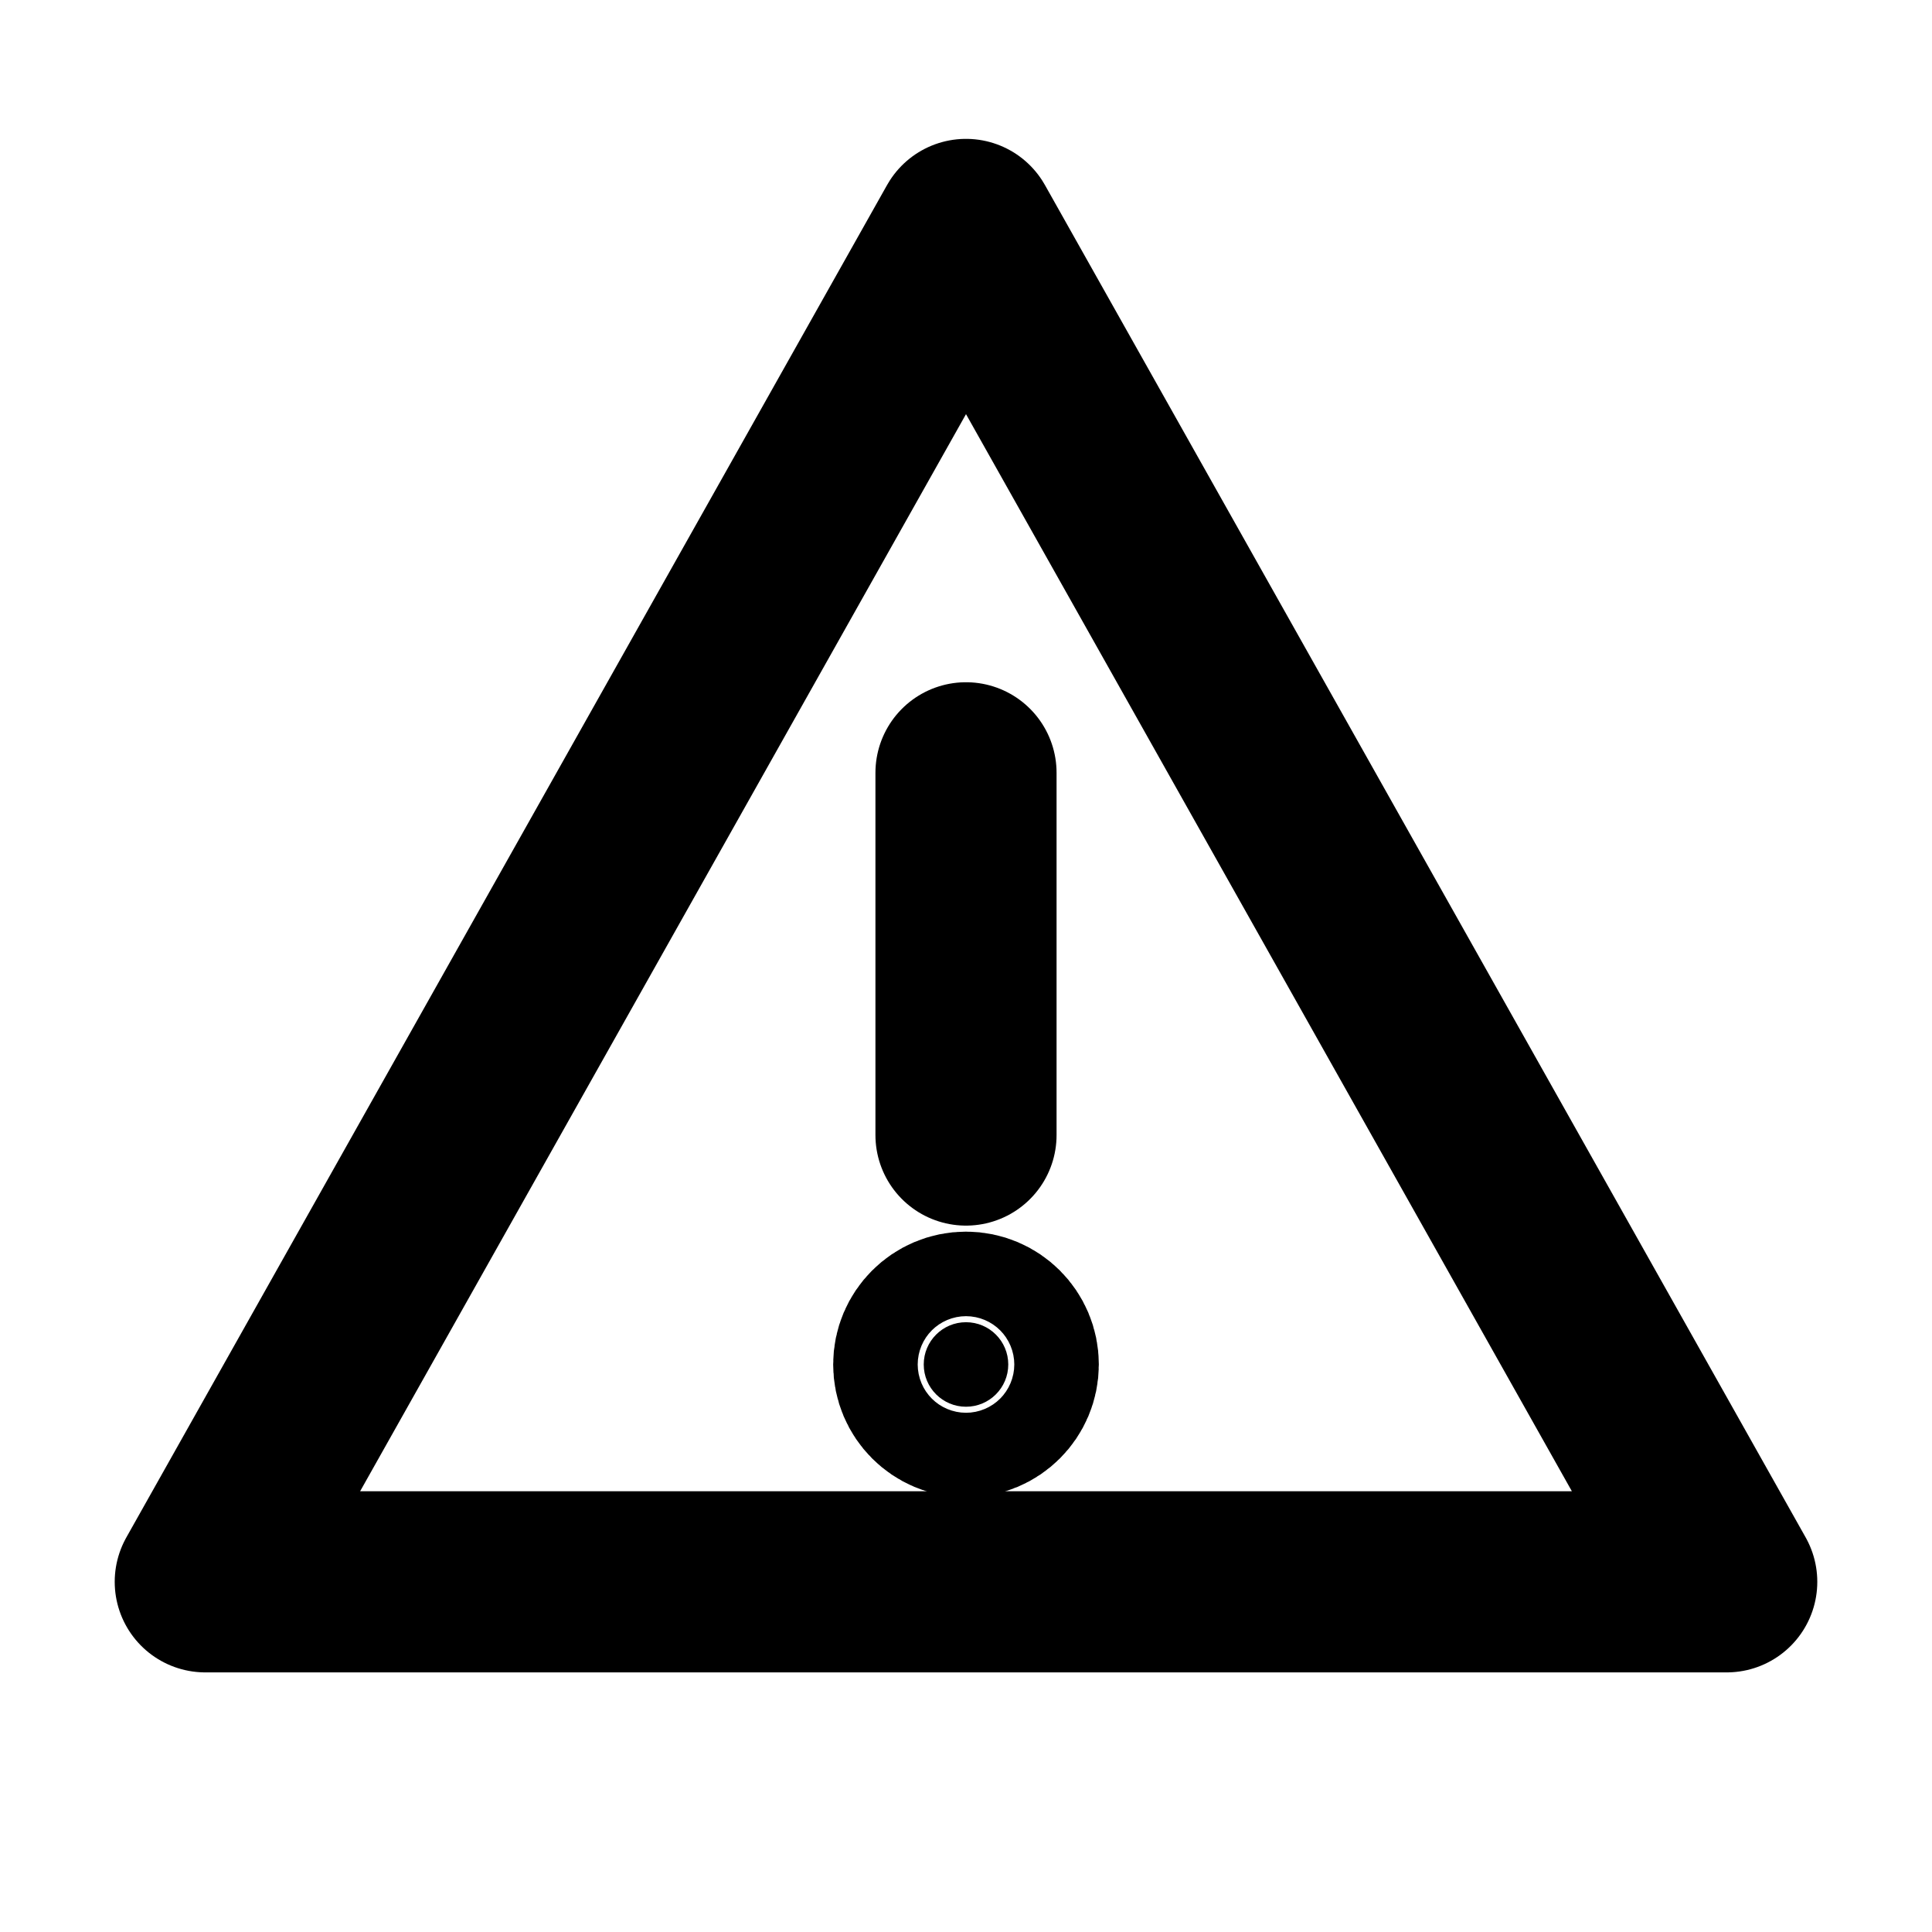
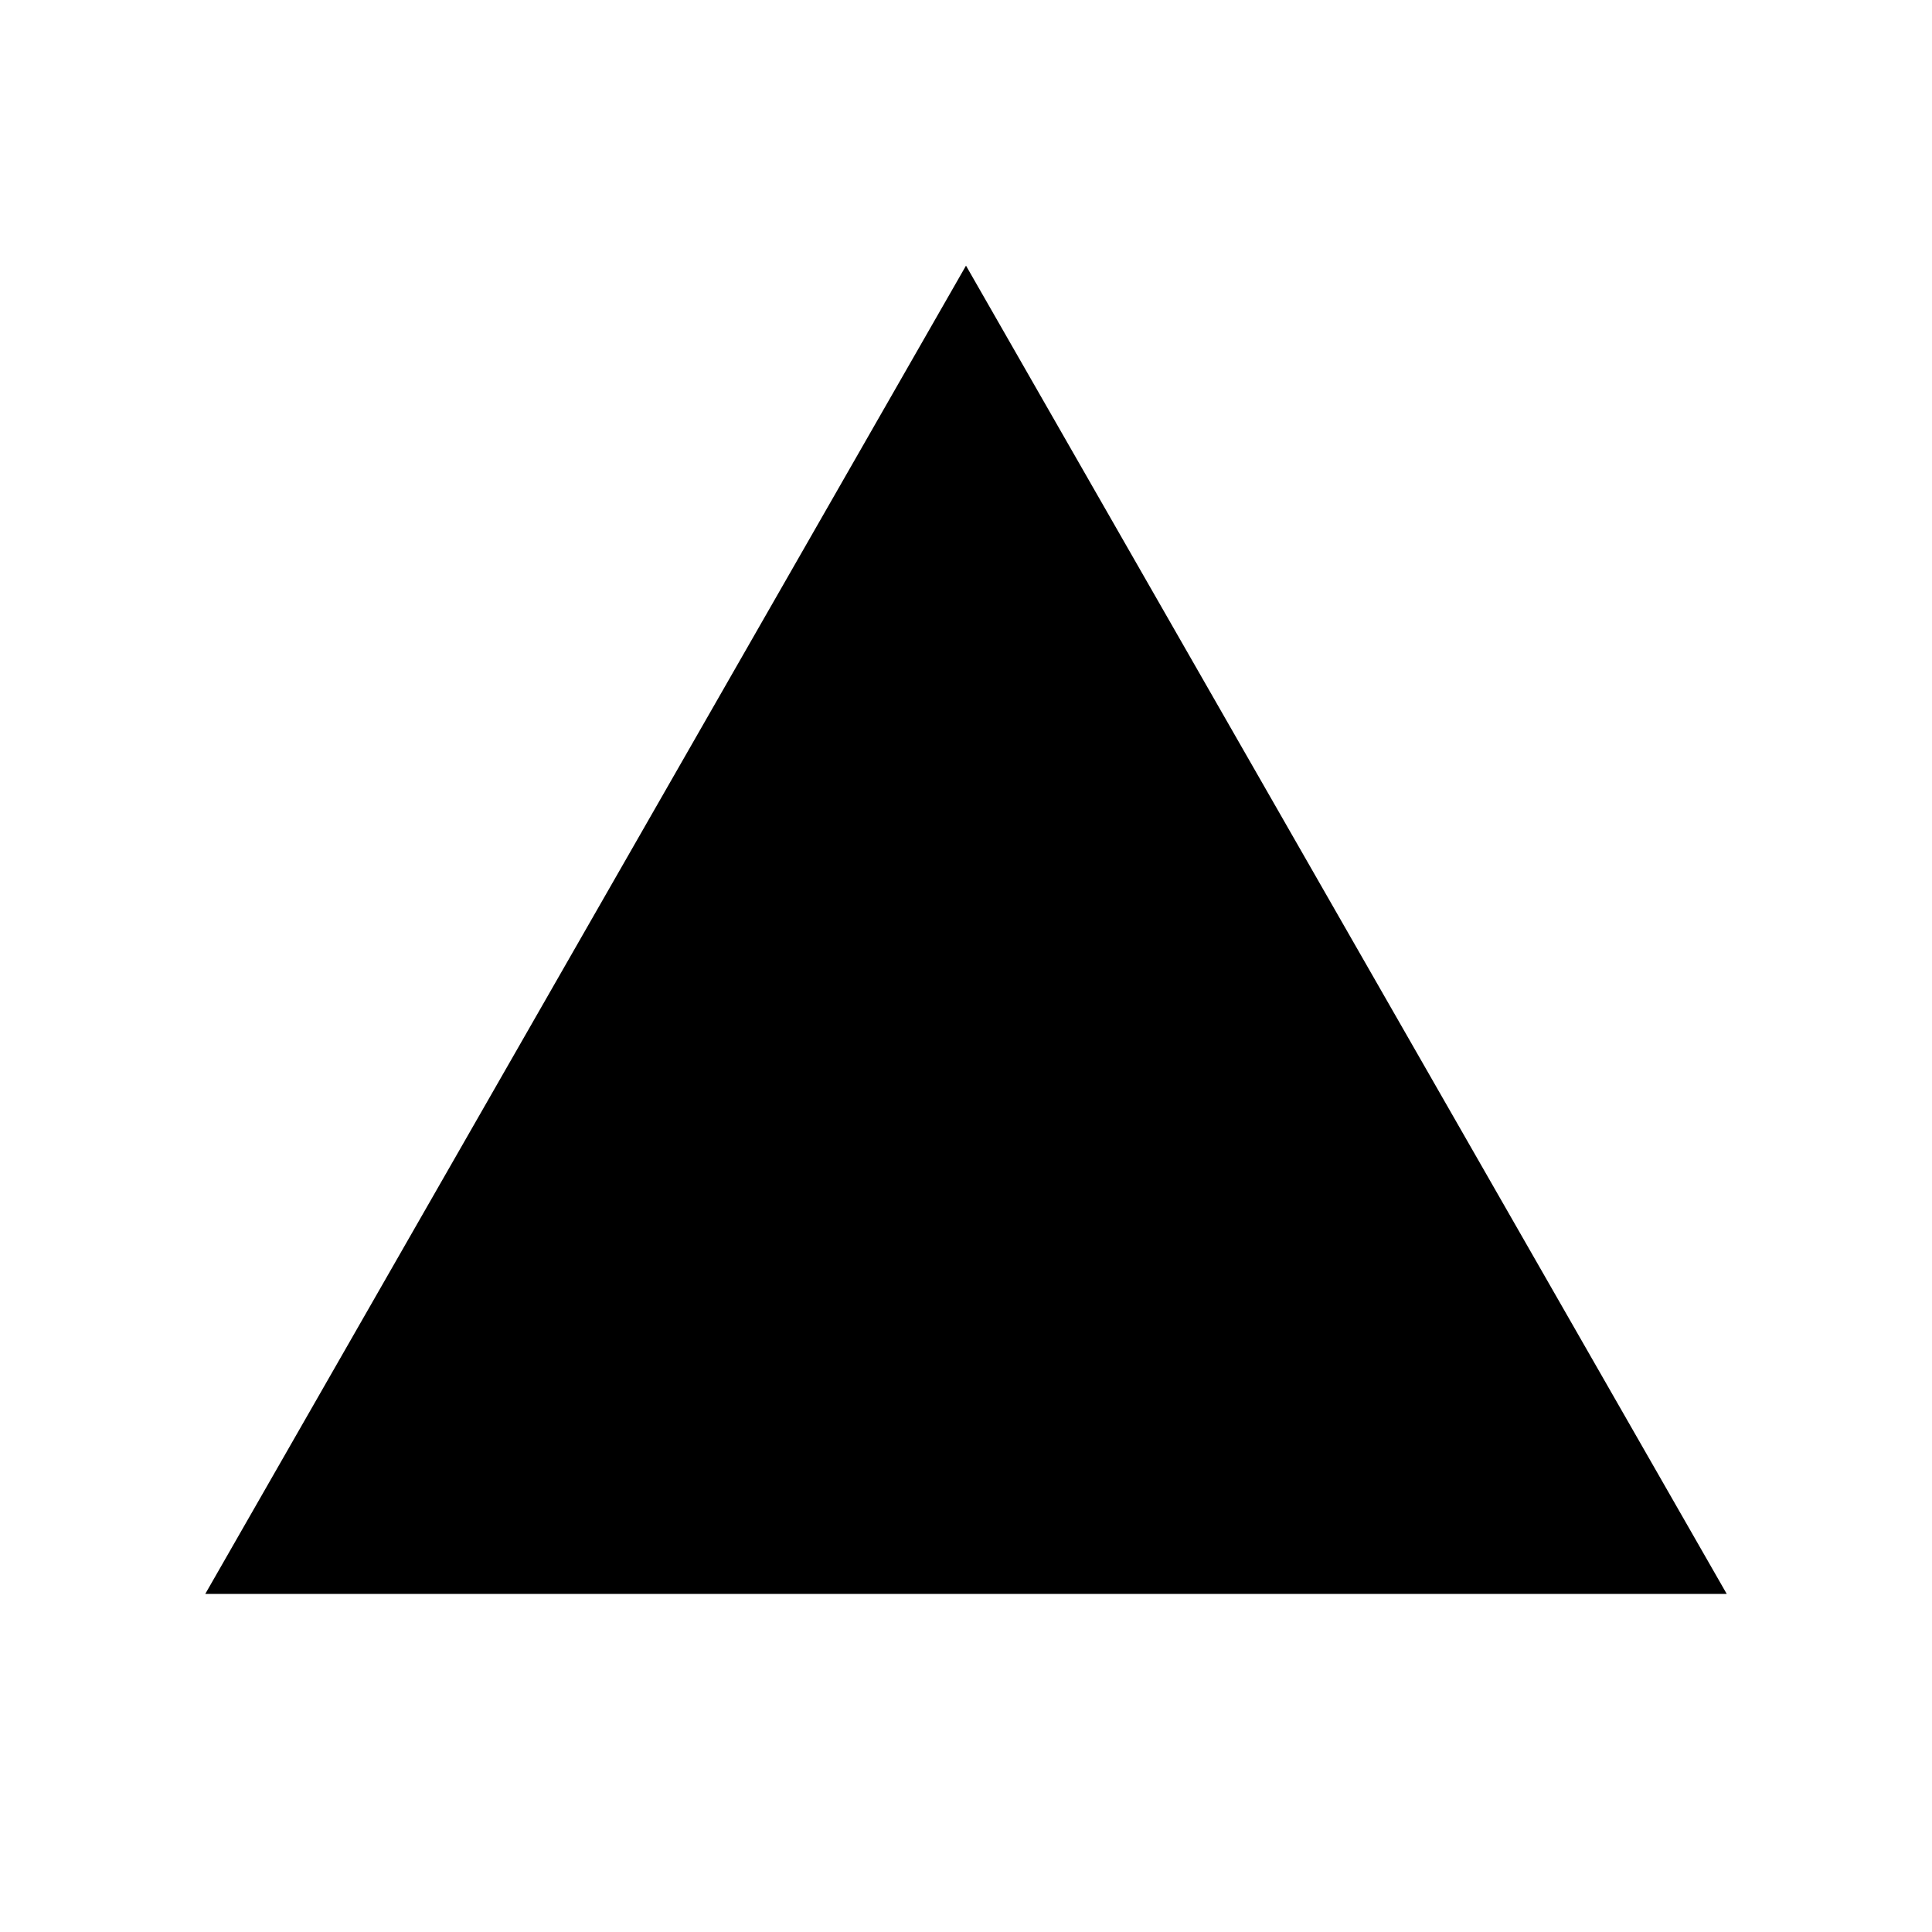
- <svg xmlns="http://www.w3.org/2000/svg" viewBox="0 0 16 16" width="16" height="16" fill="none" stroke="currentColor" stroke-width="1.5" stroke-linecap="round" stroke-linejoin="round" aria-hidden="true">
-   <path d="M8 1.9l6.3 11.2H1.7z" />
-   <path d="M8 6.4v3" />
-   <circle cx="8" cy="11.3" r=".35" fill="currentColor" />
+ <svg xmlns="http://www.w3.org/2000/svg" viewBox="0 0 16 16" width="16" height="16" aria-hidden="true">
+   <path d="M8 2.2l6.3 11H1.7z" fill="currentColor" stroke="none" stroke-linejoin="round" />
</svg>
